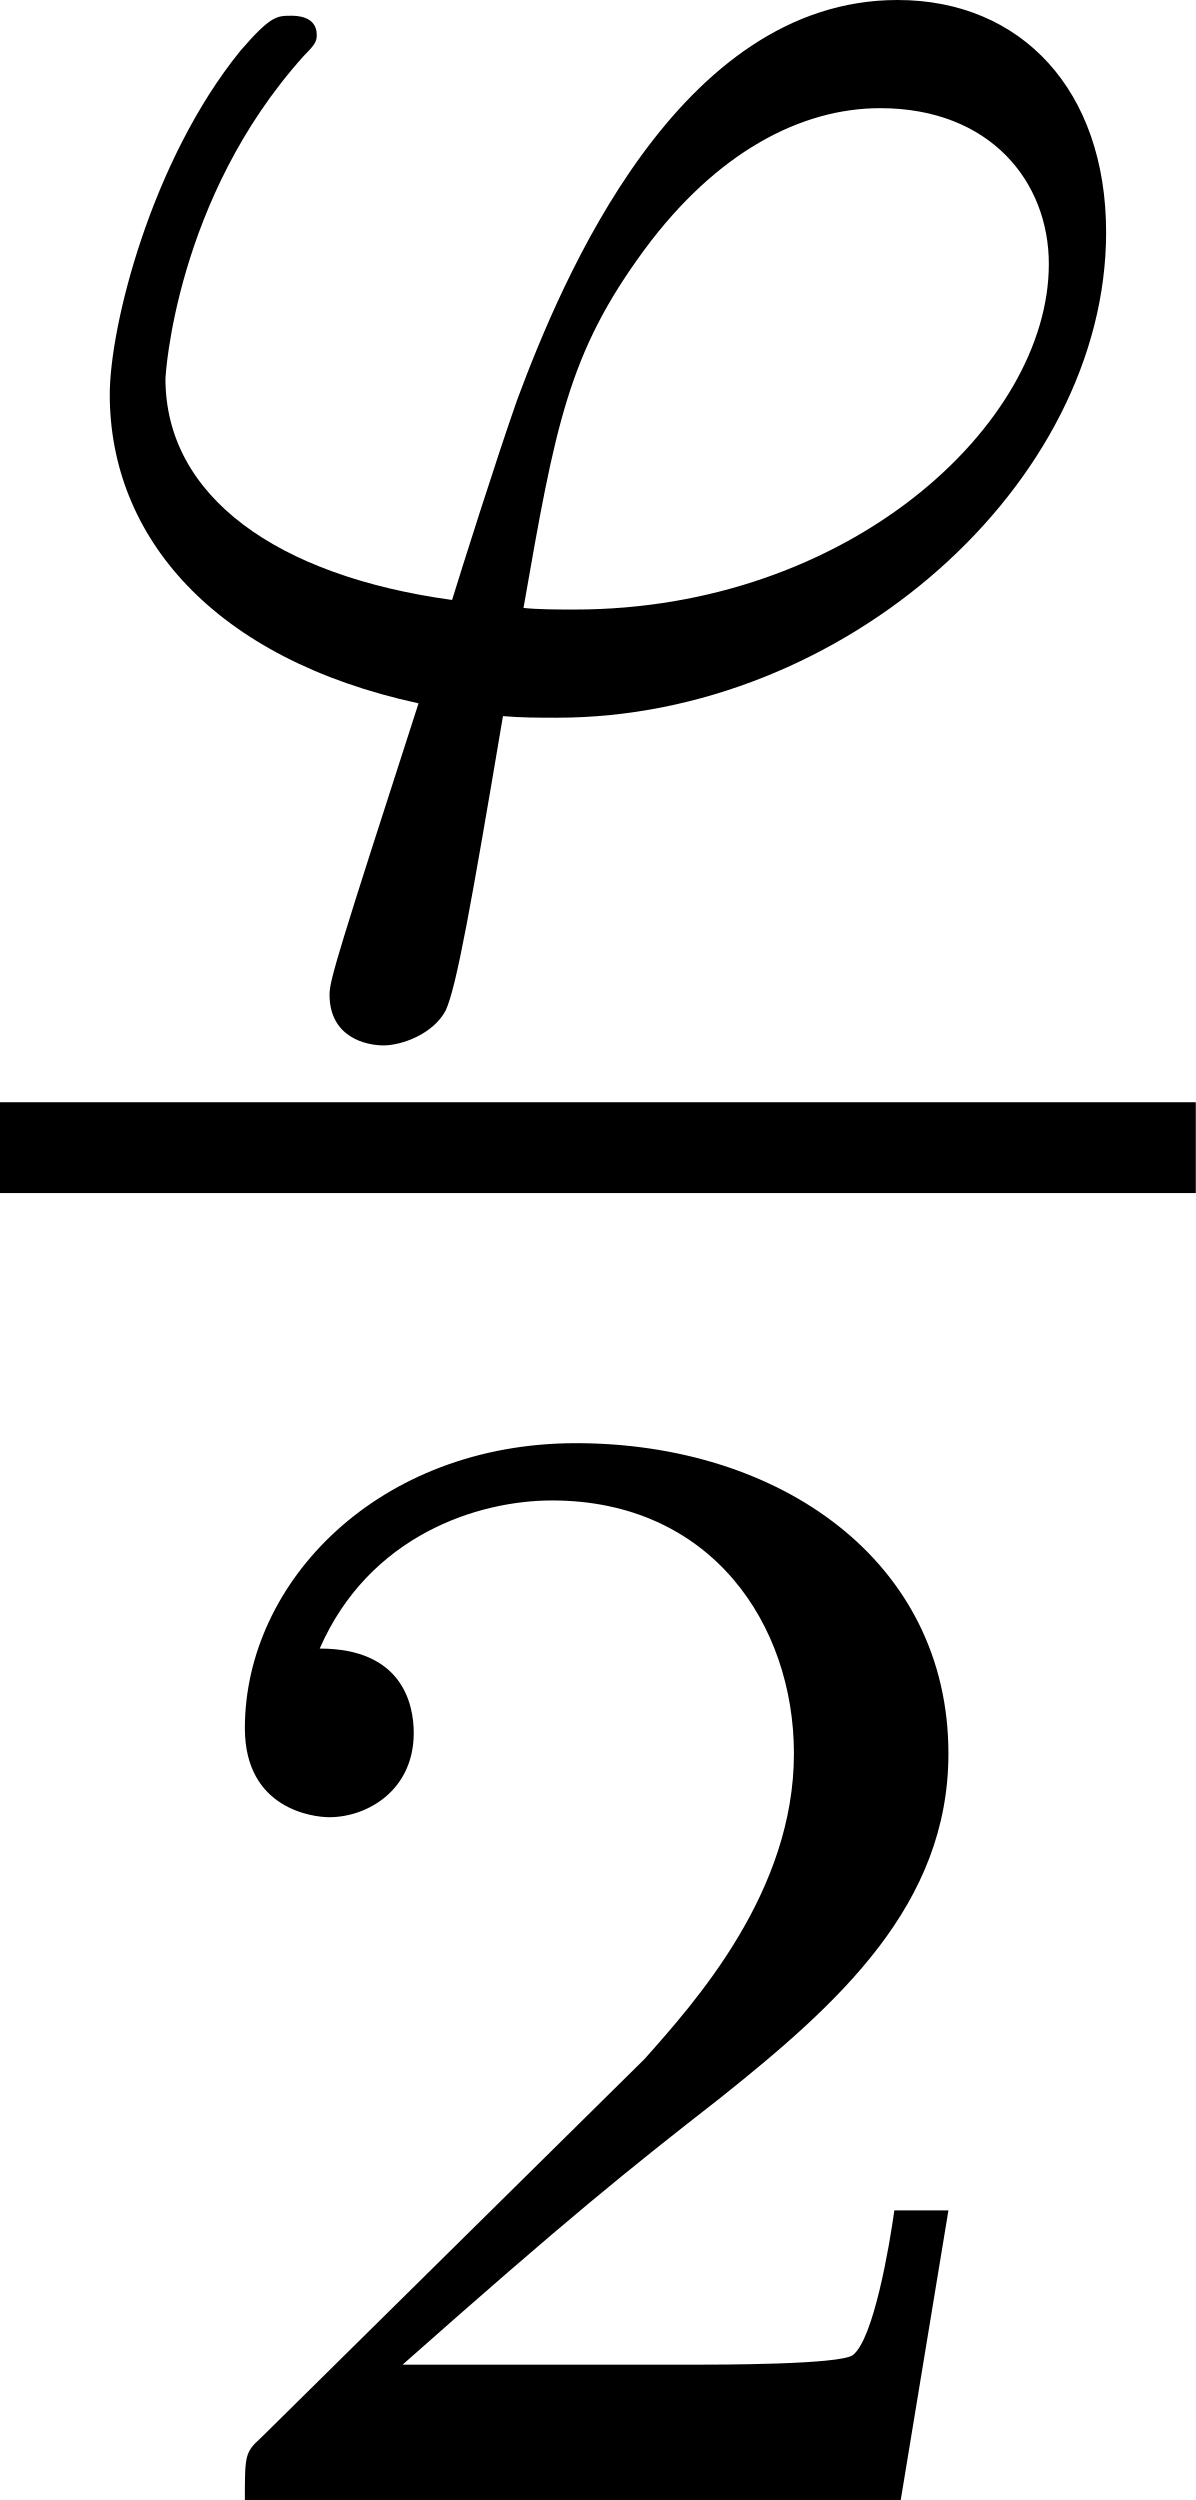
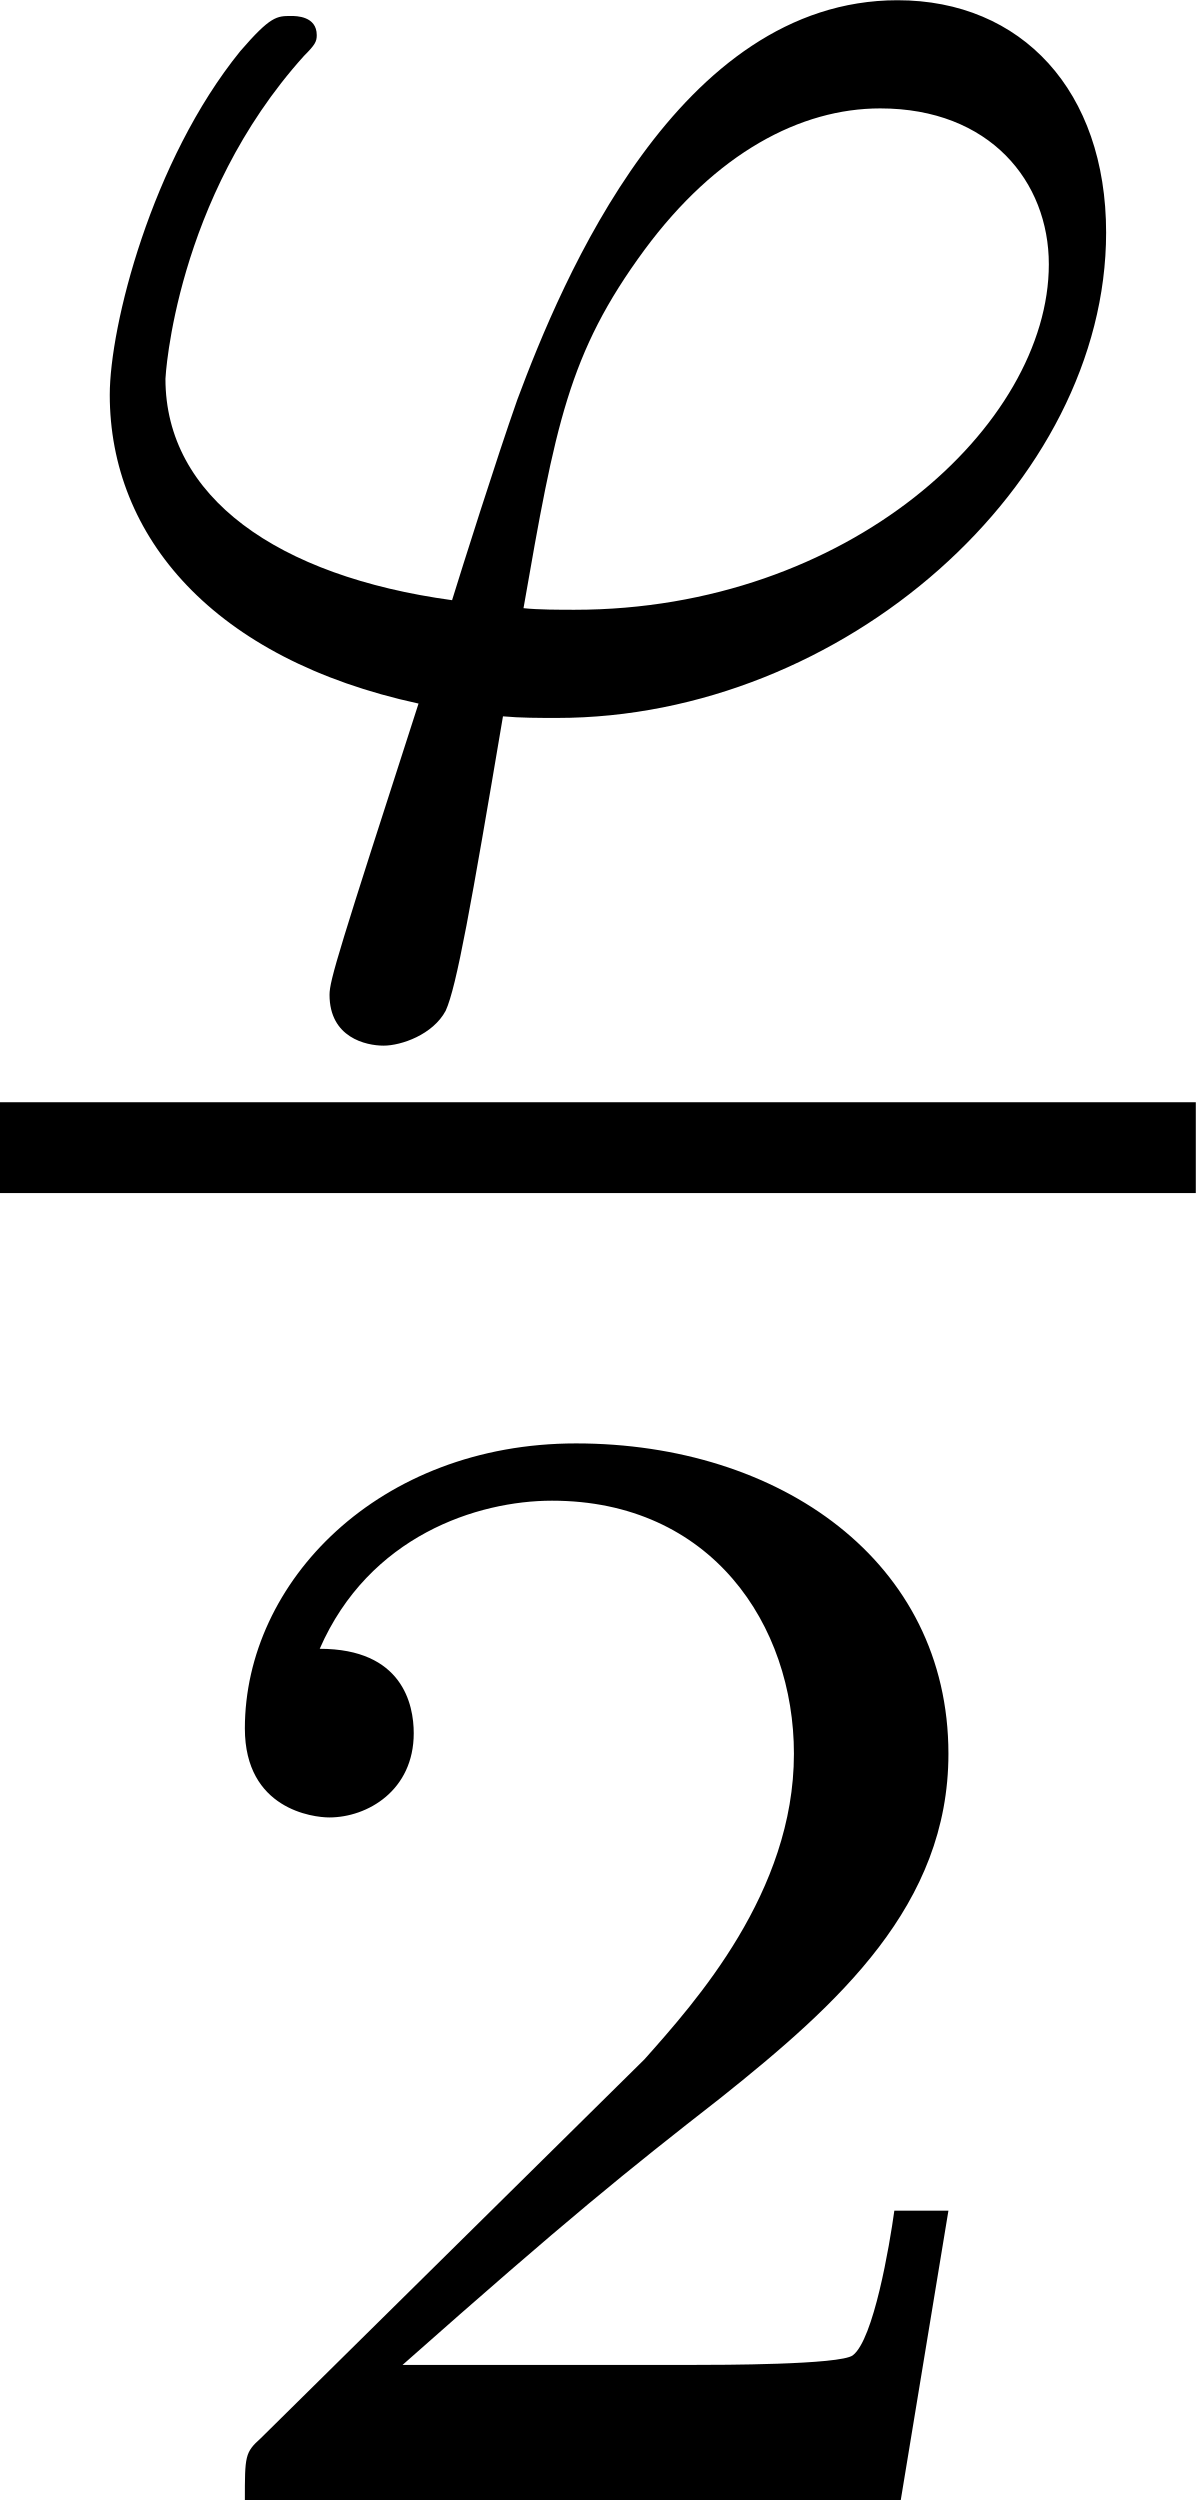
- <svg xmlns="http://www.w3.org/2000/svg" xmlns:xlink="http://www.w3.org/1999/xlink" version="1.1" width="5.24pt" height="10.955pt" viewBox="81.324 143.509 5.24 10.955">
+ <svg xmlns="http://www.w3.org/2000/svg" xmlns:xlink="http://www.w3.org/1999/xlink" version="1.1" width="5.24pt" height="10.955pt" viewBox="81.324 334.791 5.24 10.955">
  <defs>
    <path id="g35-50" d="M3.522-1.269H3.285C3.264-1.116 3.194-.704 3.103-.635C3.048-.593 2.511-.593 2.413-.593H1.13C1.862-1.241 2.106-1.437 2.525-1.764C3.041-2.176 3.522-2.608 3.522-3.271C3.522-4.115 2.783-4.631 1.89-4.631C1.025-4.631 .439-4.024 .439-3.382C.439-3.027 .739-2.992 .809-2.992C.976-2.992 1.179-3.11 1.179-3.361C1.179-3.487 1.13-3.731 .767-3.731C.983-4.226 1.458-4.38 1.785-4.38C2.483-4.38 2.845-3.836 2.845-3.271C2.845-2.664 2.413-2.183 2.19-1.932L.509-.272C.439-.209 .439-.195 .439 0H3.313L3.522-1.269Z" />
    <path id="g32-39" d="M2.204 .063C2.28 .07 2.364 .07 2.441 .07C3.696 .07 4.847-.955 4.847-2.057C4.847-2.678 4.477-3.075 3.933-3.075C2.971-3.075 2.462-1.848 2.267-1.325C2.176-1.067 2.022-.579 1.981-.446C1.213-.551 .725-.9 .725-1.416C.725-1.423 .767-2.204 1.332-2.831C1.381-2.88 1.388-2.894 1.388-2.922C1.388-3.006 1.297-3.006 1.276-3.006C1.213-3.006 1.186-3.006 1.053-2.852C.663-2.371 .481-1.646 .481-1.346C.481-.725 .934-.188 1.834 .007C1.485 1.088 1.444 1.22 1.444 1.283C1.444 1.471 1.604 1.506 1.681 1.506S1.897 1.458 1.953 1.353C2.001 1.248 2.064 .893 2.204 .063ZM2.294-.411C2.434-1.213 2.49-1.527 2.824-1.981C3.138-2.406 3.508-2.601 3.857-2.601C4.338-2.601 4.596-2.28 4.596-1.918C4.596-1.213 3.717-.404 2.518-.404C2.455-.404 2.357-.404 2.294-.411Z" />
  </defs>
  <g id="page1">
-     <use x="81.324" y="146.584" xlink:href="#g32-39" />
-     <rect x="81.324" y="148.339" height=".398" width="5.24" />
-     <use x="81.958" y="154.464" xlink:href="#g35-50" />
+     <use x="81.324" y="337.867" xlink:href="#g32-39" />
+     <rect x="81.324" y="339.621" height=".398" width="5.24" />
+     <use x="81.958" y="345.747" xlink:href="#g35-50" />
  </g>
</svg>
